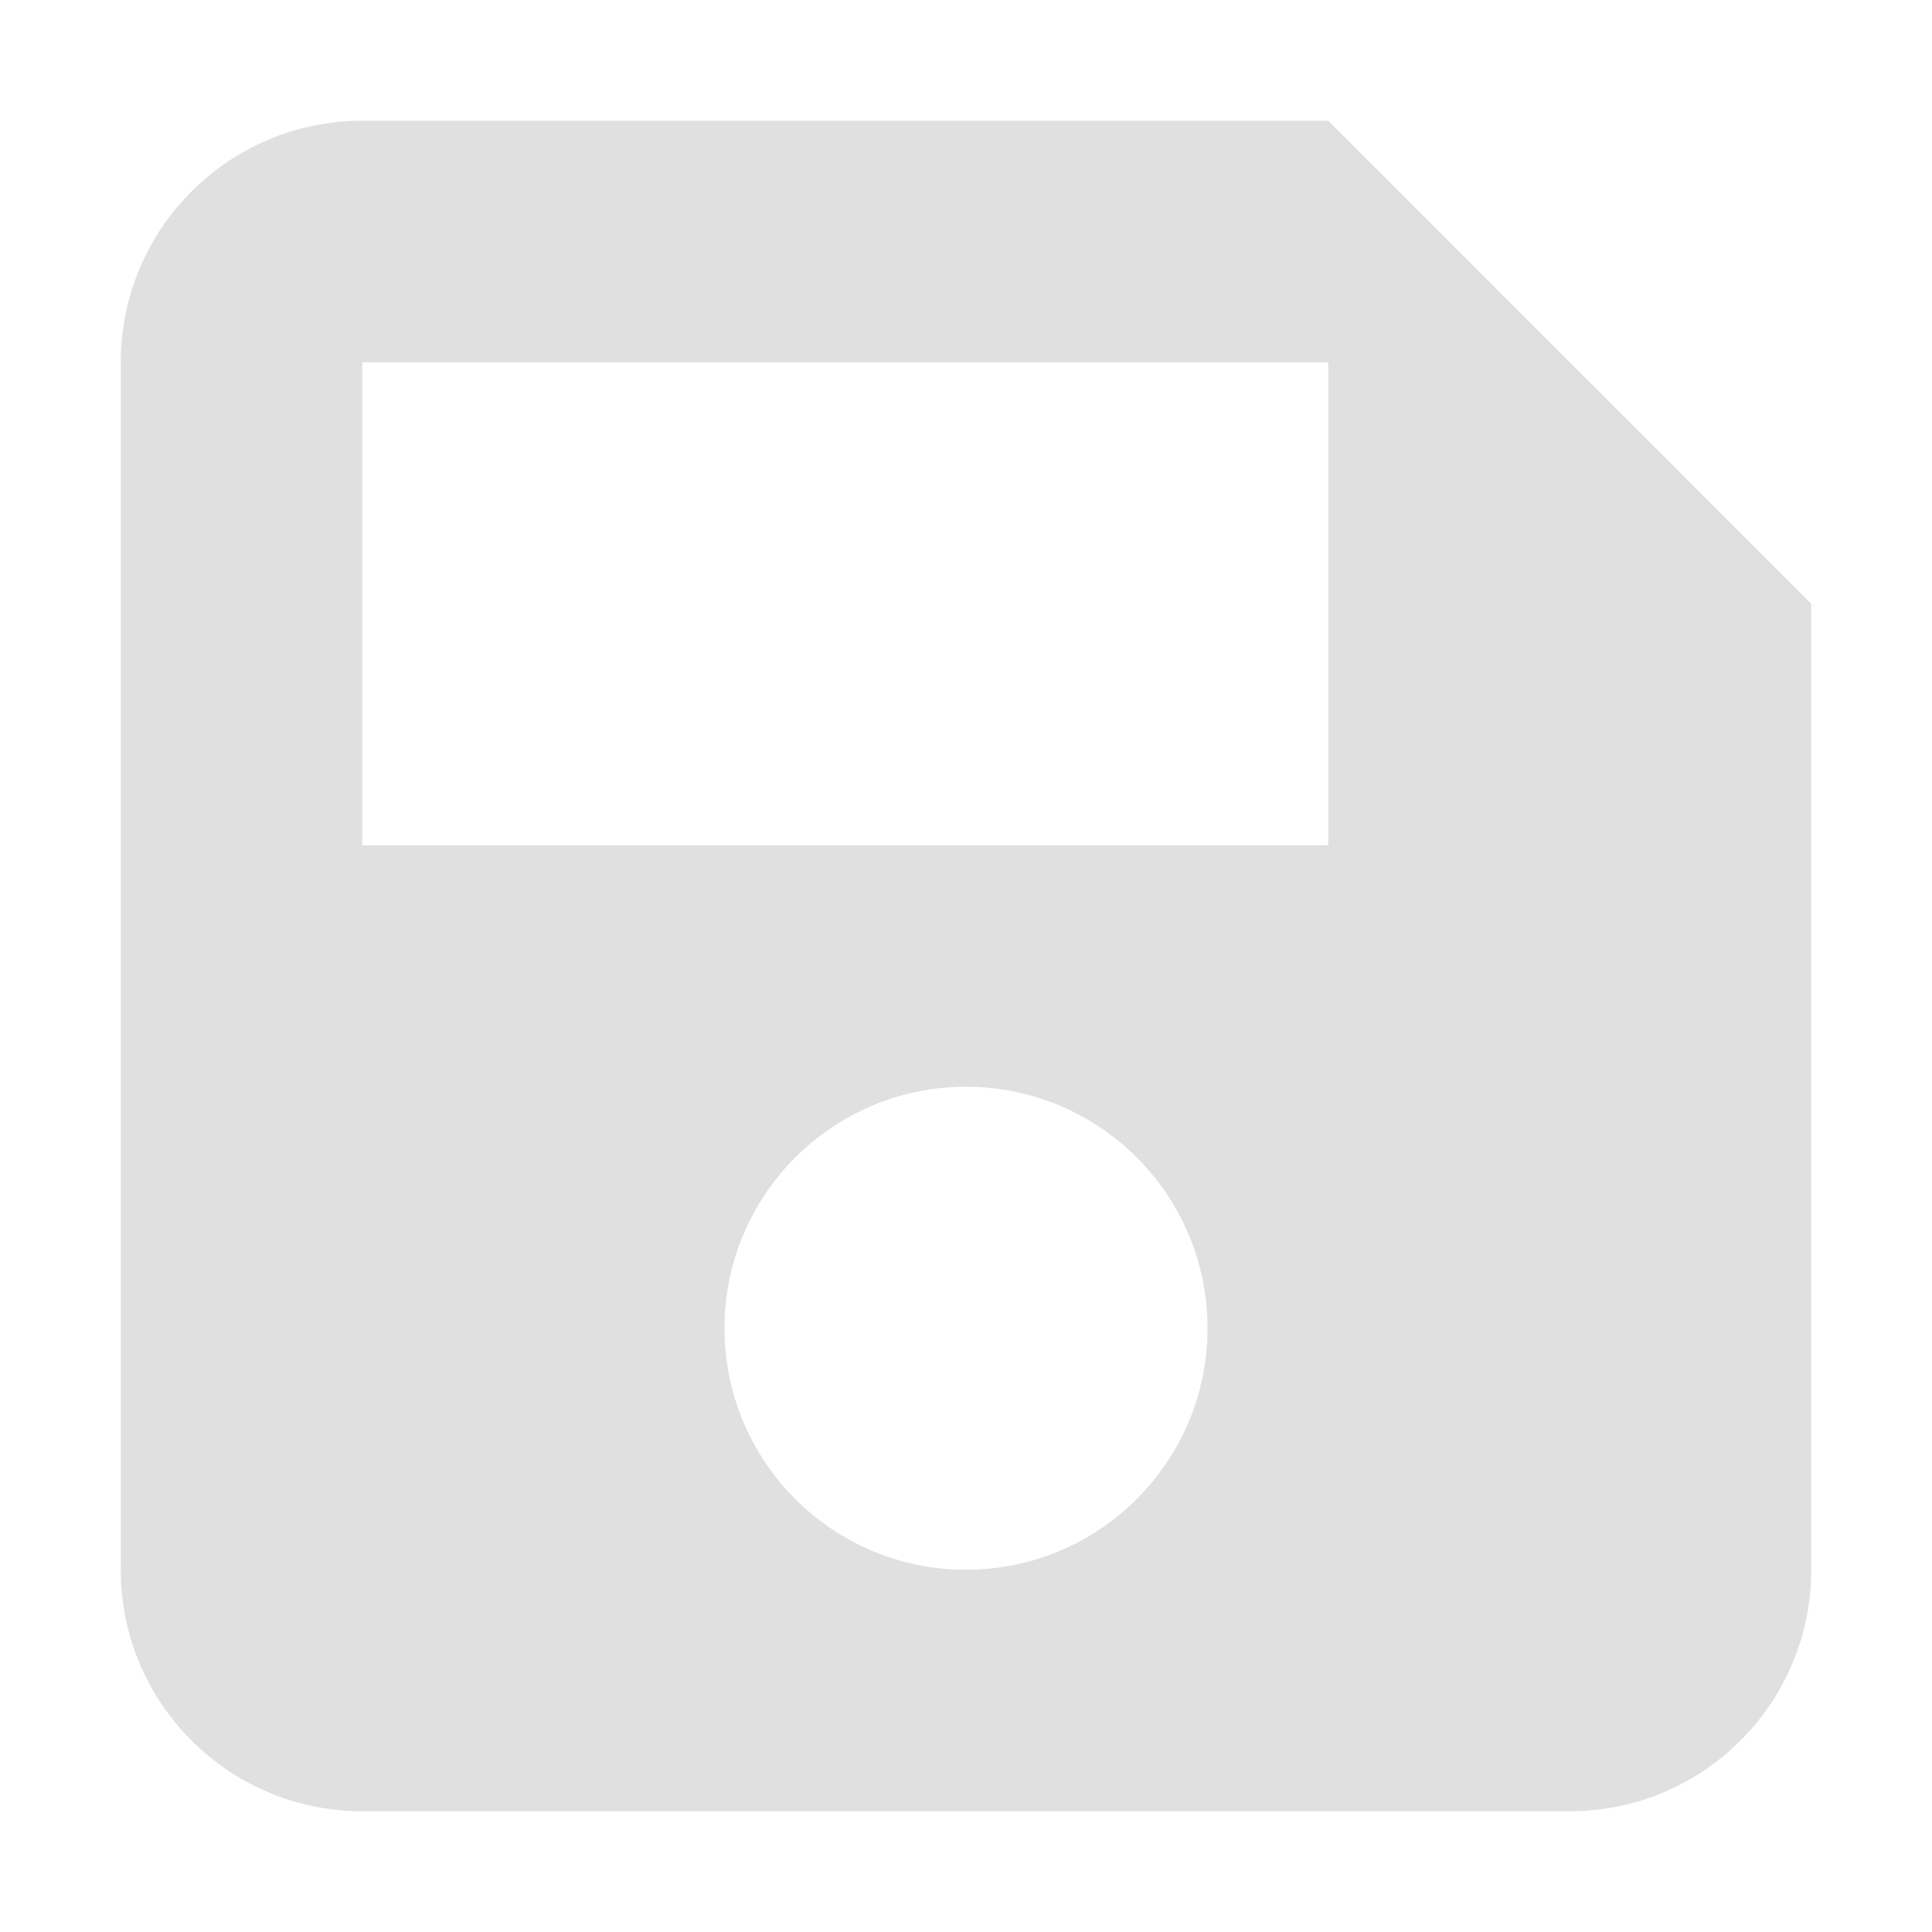
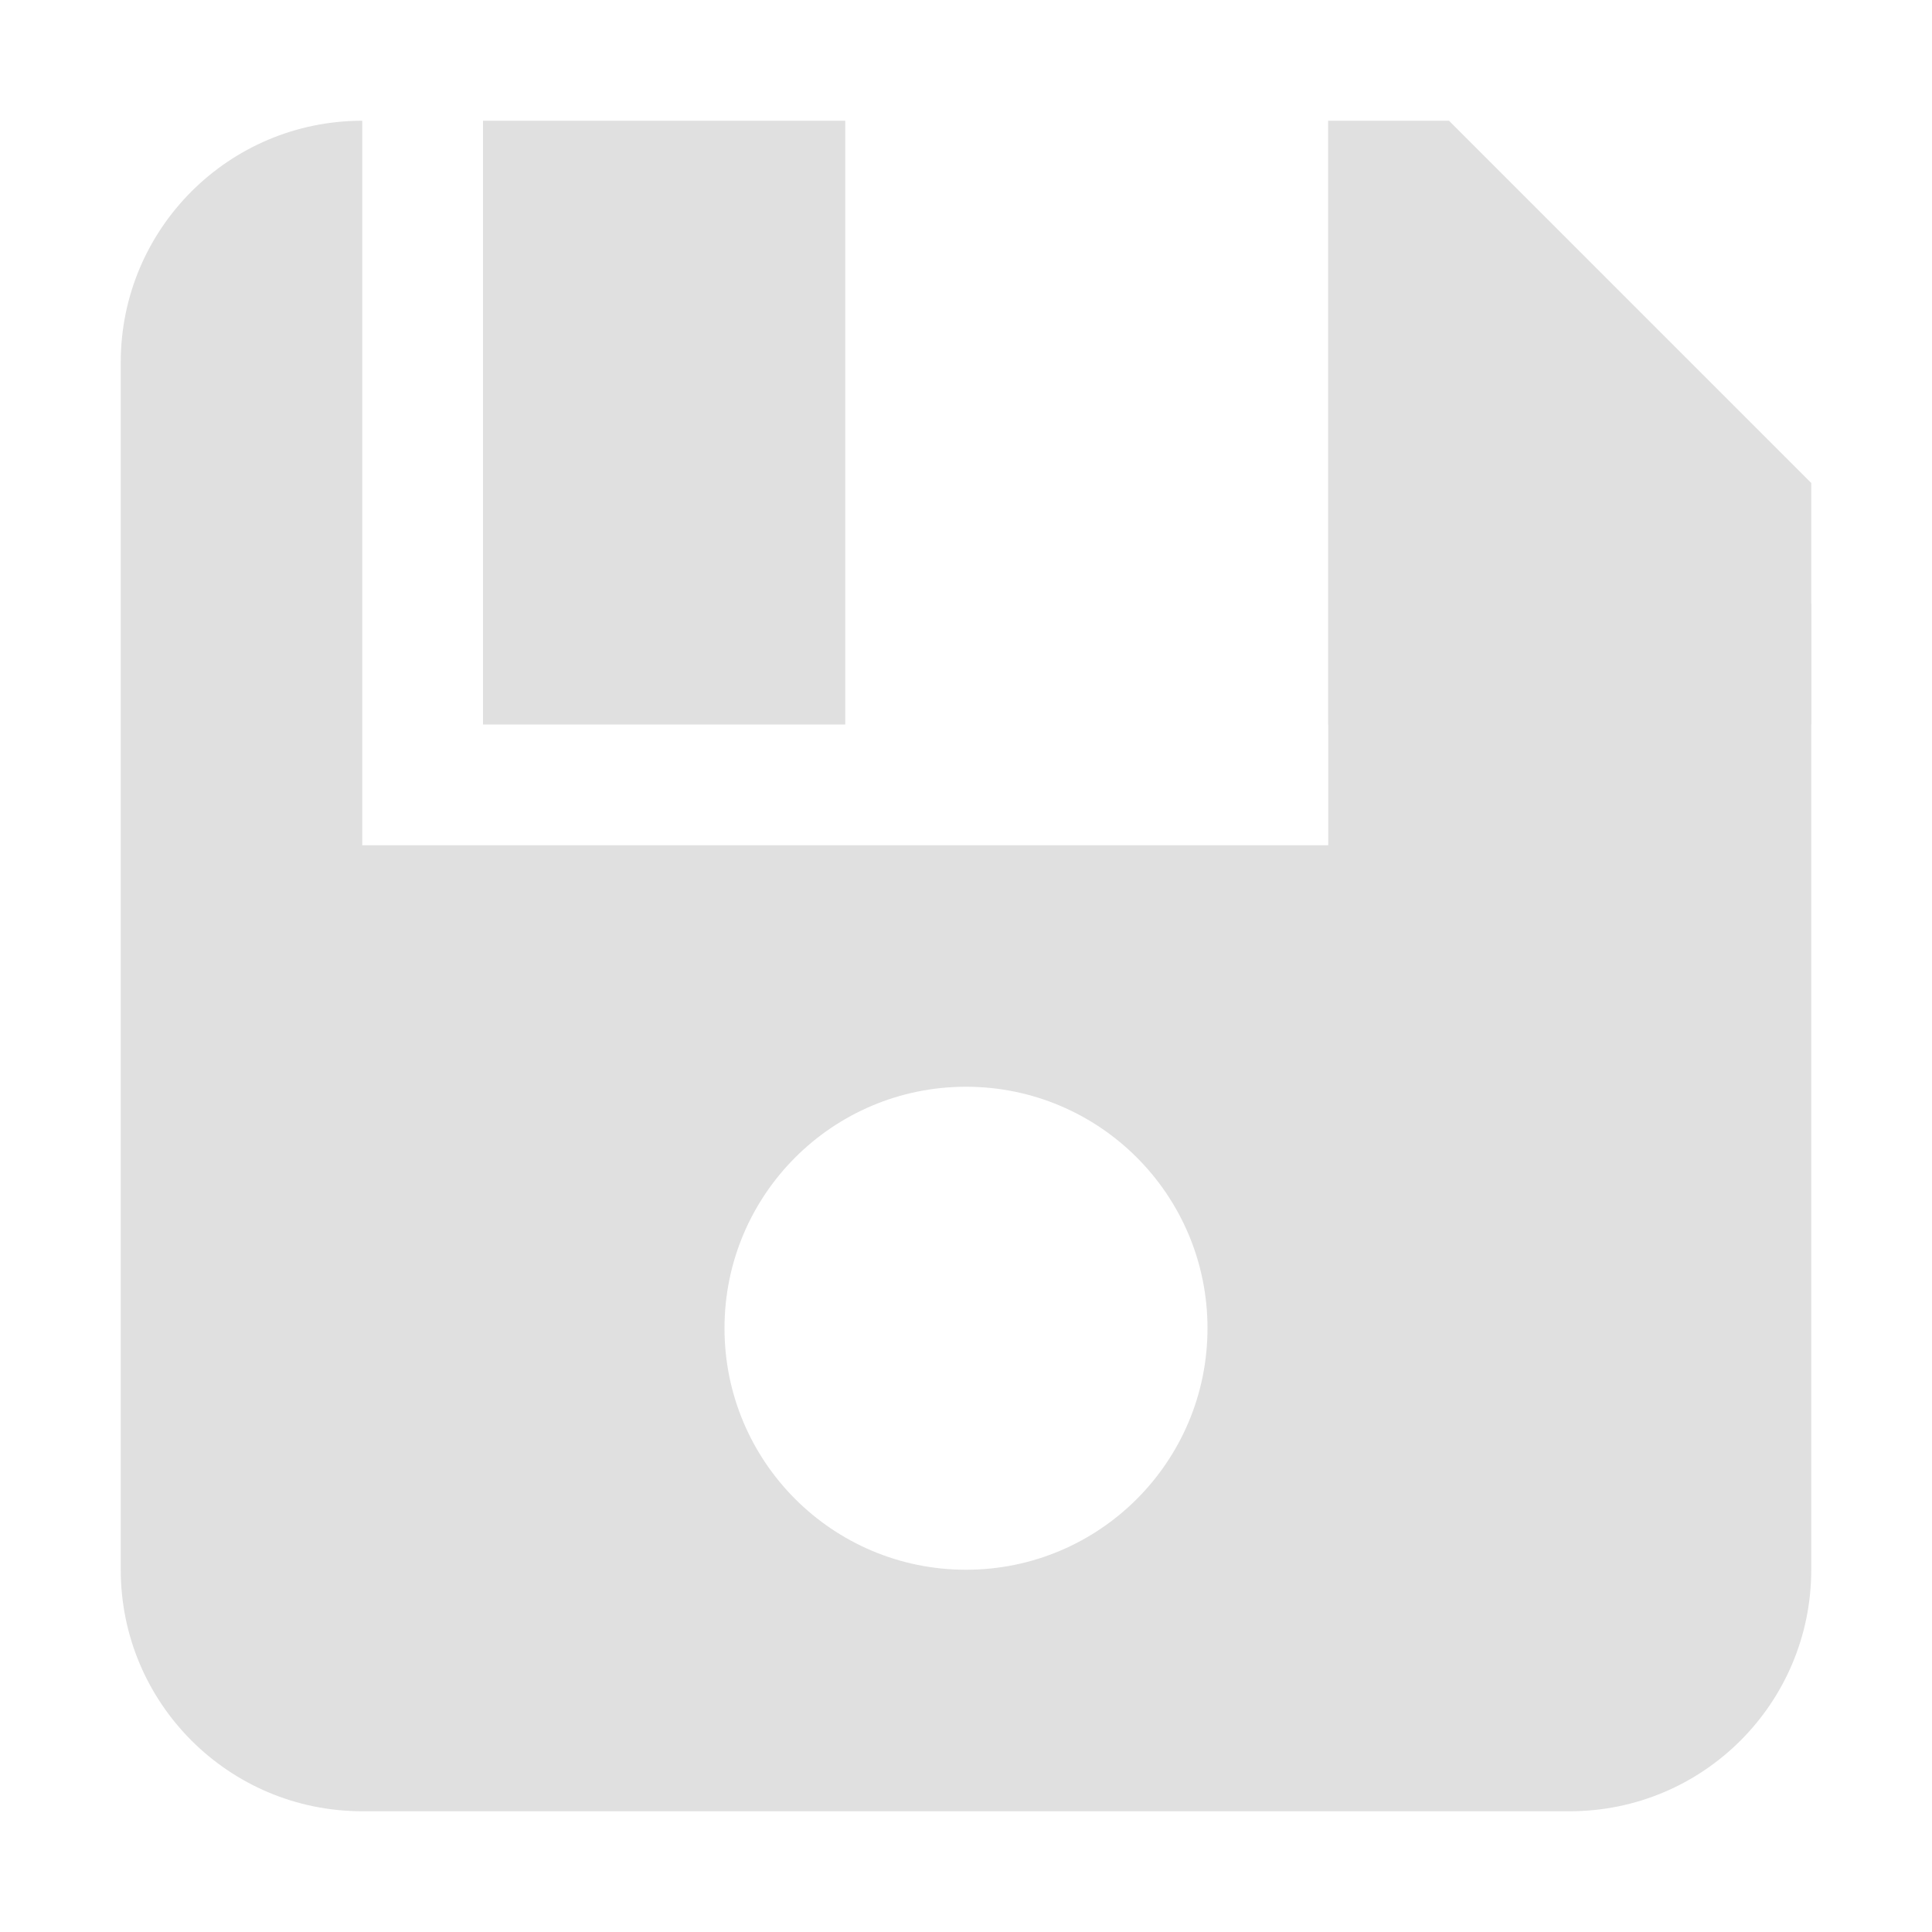
<svg xmlns="http://www.w3.org/2000/svg" width="16" height="16" viewBox="0 0 16 16" id="svg2" version="1.1">
  <defs id="defs4" />
  <g id="layer1" transform="translate(0,-1036.362)">
-     <path style="opacity:1;fill:#e0e0e0;fill-opacity:1;stroke:none;stroke-width:3;stroke-linecap:round;stroke-linejoin:round;stroke-miterlimit:4;stroke-dasharray:none;stroke-dashoffset:0;stroke-opacity:1" d="M 3 1 A 2 2 0 0 0 1 3 L 1 13 A 2 2 0 0 0 3 15 L 13 15 A 2 2 0 0 0 15 13 L 15 5 L 11 1 L 3 1 z M 3 3 L 11 3 L 11 7 L 3 7 L 3 3 z M 8 9 A 2 2 0 0 1 10 11 A 2 2 0 0 1 8 13 A 2 2 0 0 1 6 11 A 2 2 0 0 1 8 9 z " transform="translate(0,1036.362)" id="rect4135" />
+     <path style="opacity:1;fill:#e0e0e0;fill-opacity:1;stroke:none;stroke-width:3;stroke-linecap:round;stroke-linejoin:round;stroke-miterlimit:4;stroke-dasharray:none;stroke-dashoffset:0;stroke-opacity:1" d="M 3,1 C 1.895,1 1,1.895 1,3 l 0,10 c 0,1.105 0.895,2 2,2 l 10,0 c 1.105,0 2,-0.895 2,-2 L 15,5 11,1 Z m 0,0 8,0 0,6 -8,0 z m 5,8 c 1.105,0 2,0.895 2,2 0,1.105 -0.895,2 -2,2 C 6.895,13 6,12.105 6,11 6,9.895 6.895,9 8,9 Z" transform="translate(0,1036.362)" id="rect4135" />
+     <rect style="opacity:1;fill:#e0e0e0;fill-opacity:1;stroke:none;stroke-width:2;stroke-linecap:butt;stroke-linejoin:round;stroke-miterlimit:4;stroke-dasharray:none;stroke-dashoffset:0;stroke-opacity:1" id="rect4143" width="3" height="5" x="4" y="1037.362" />
+     <path style="fill:#e0e0e0;fill-opacity:1;fill-rule:evenodd;stroke:none;stroke-width:1px;stroke-linecap:butt;stroke-linejoin:miter;stroke-opacity:1" d="m 11,1037.362 1,0 3,3 0,2 -4,0 z" id="path4145" />
  </g>
</svg>
